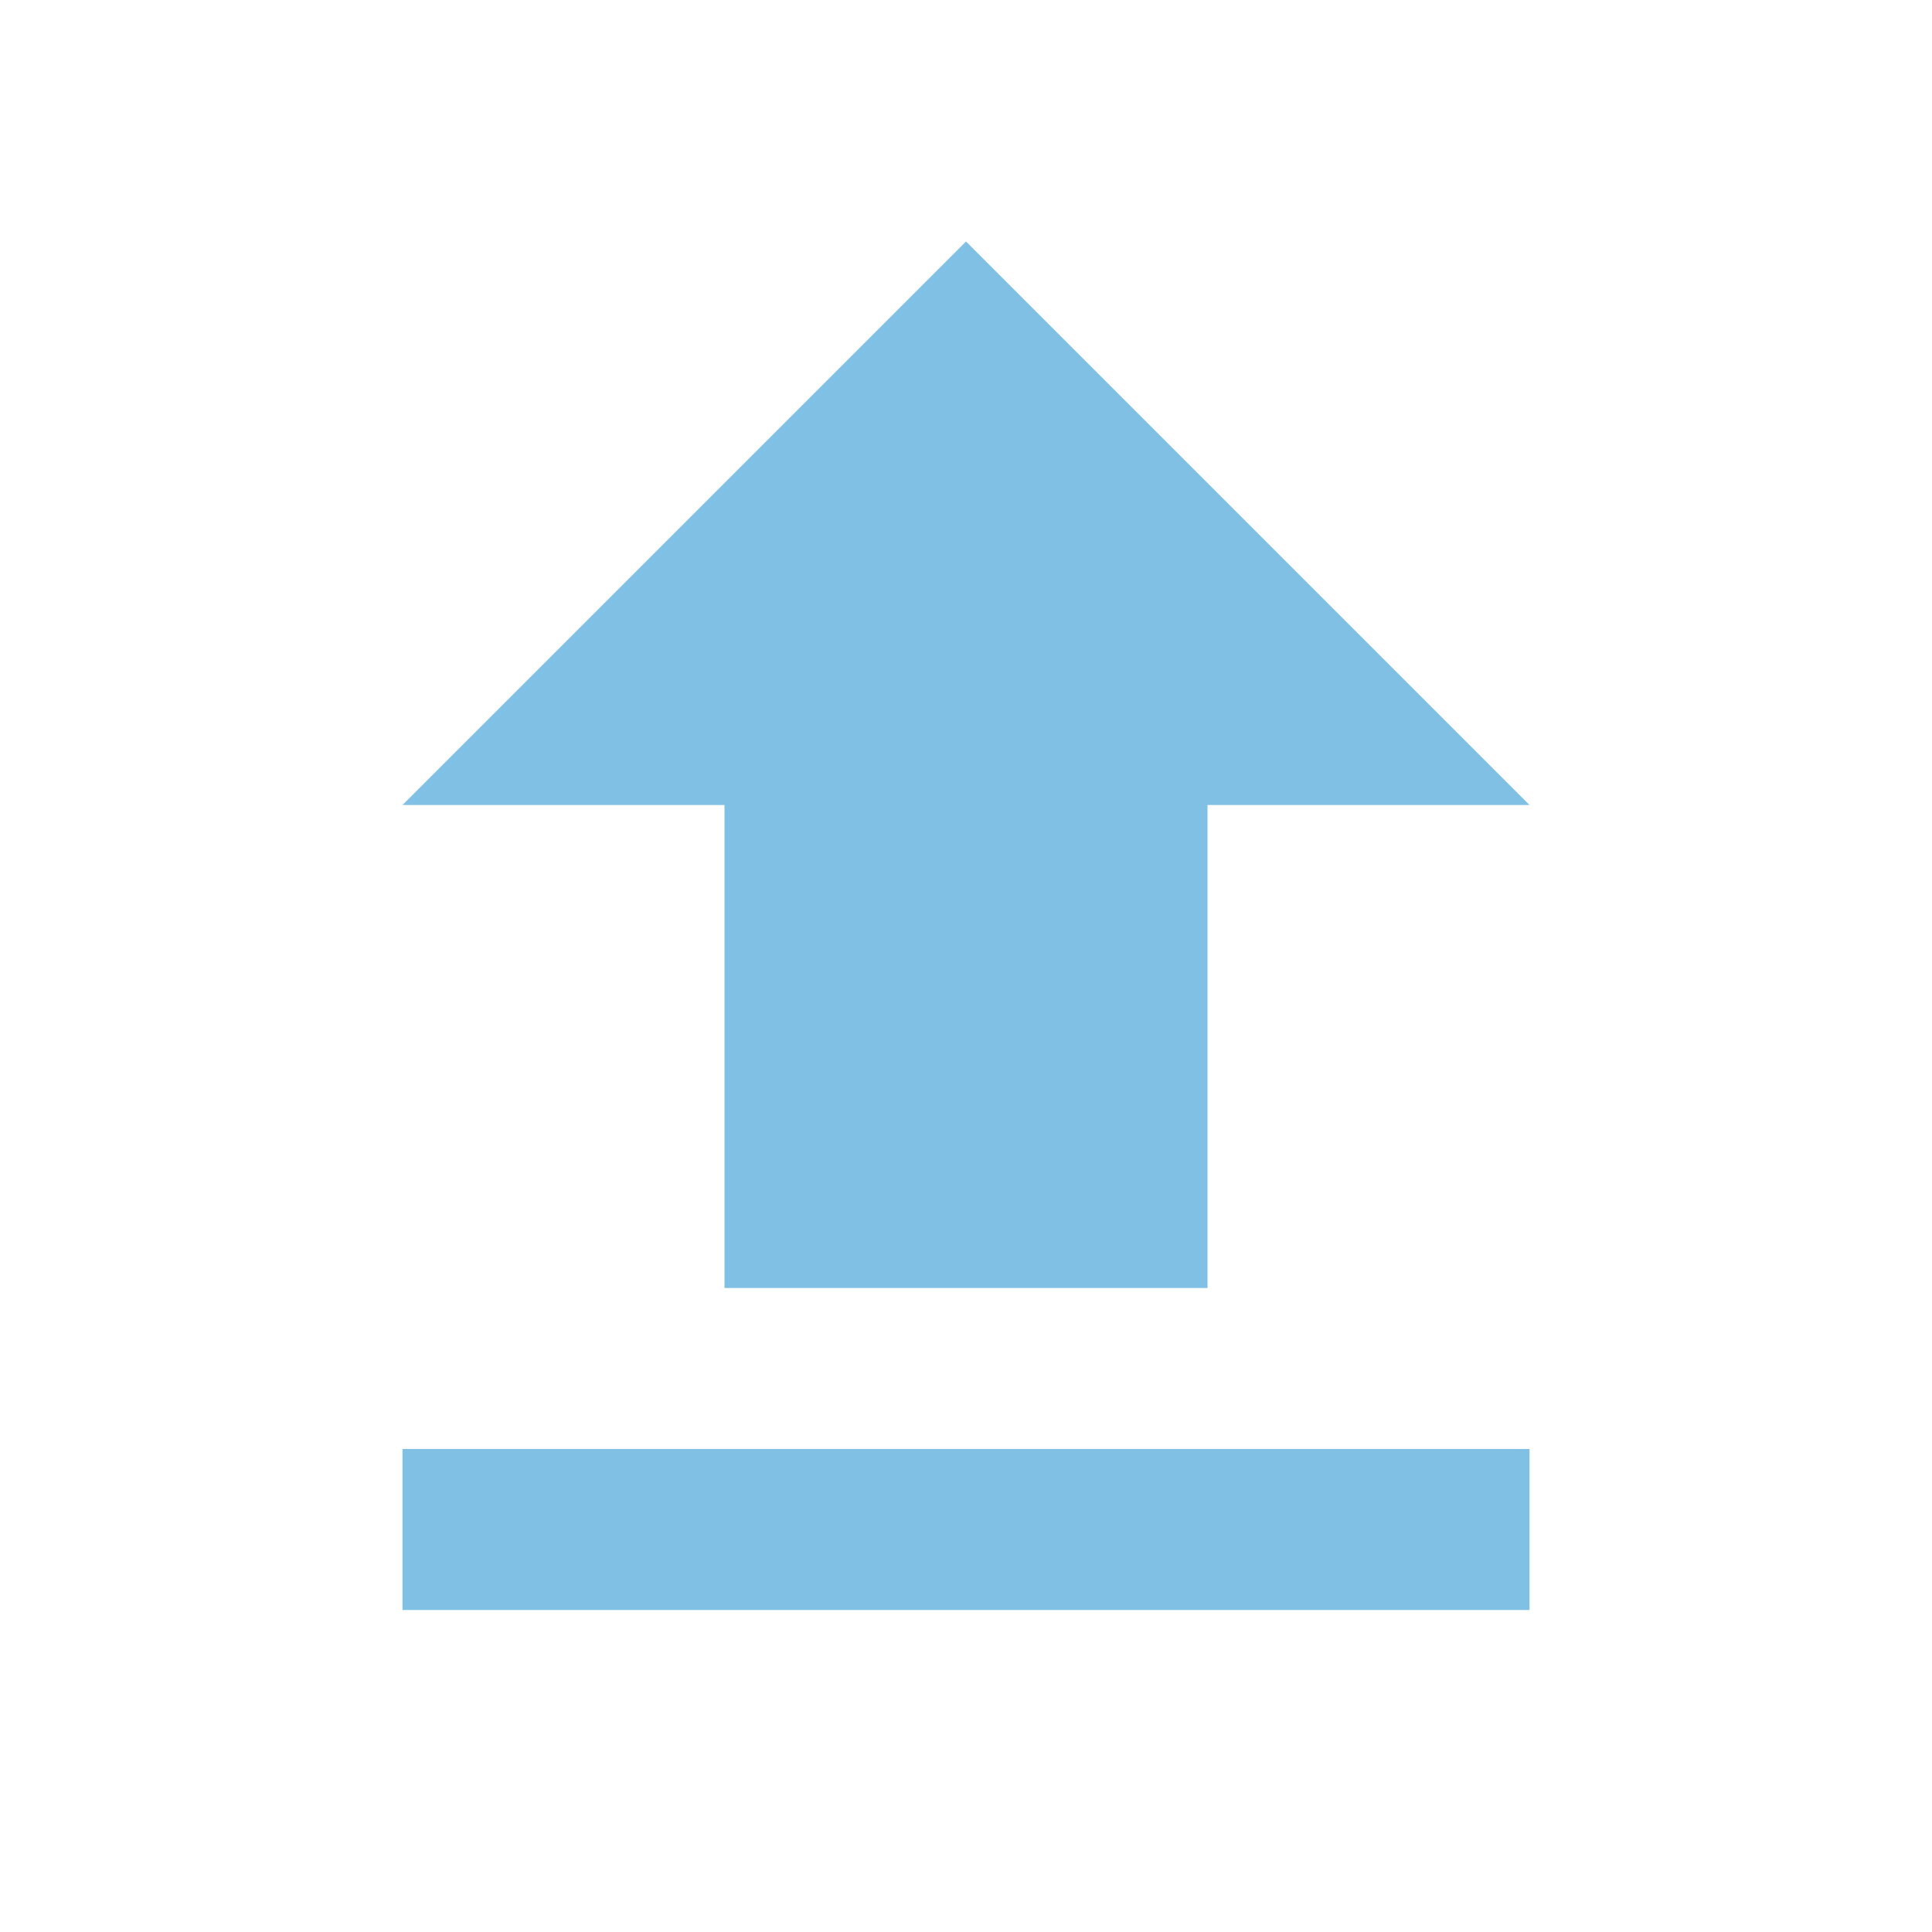
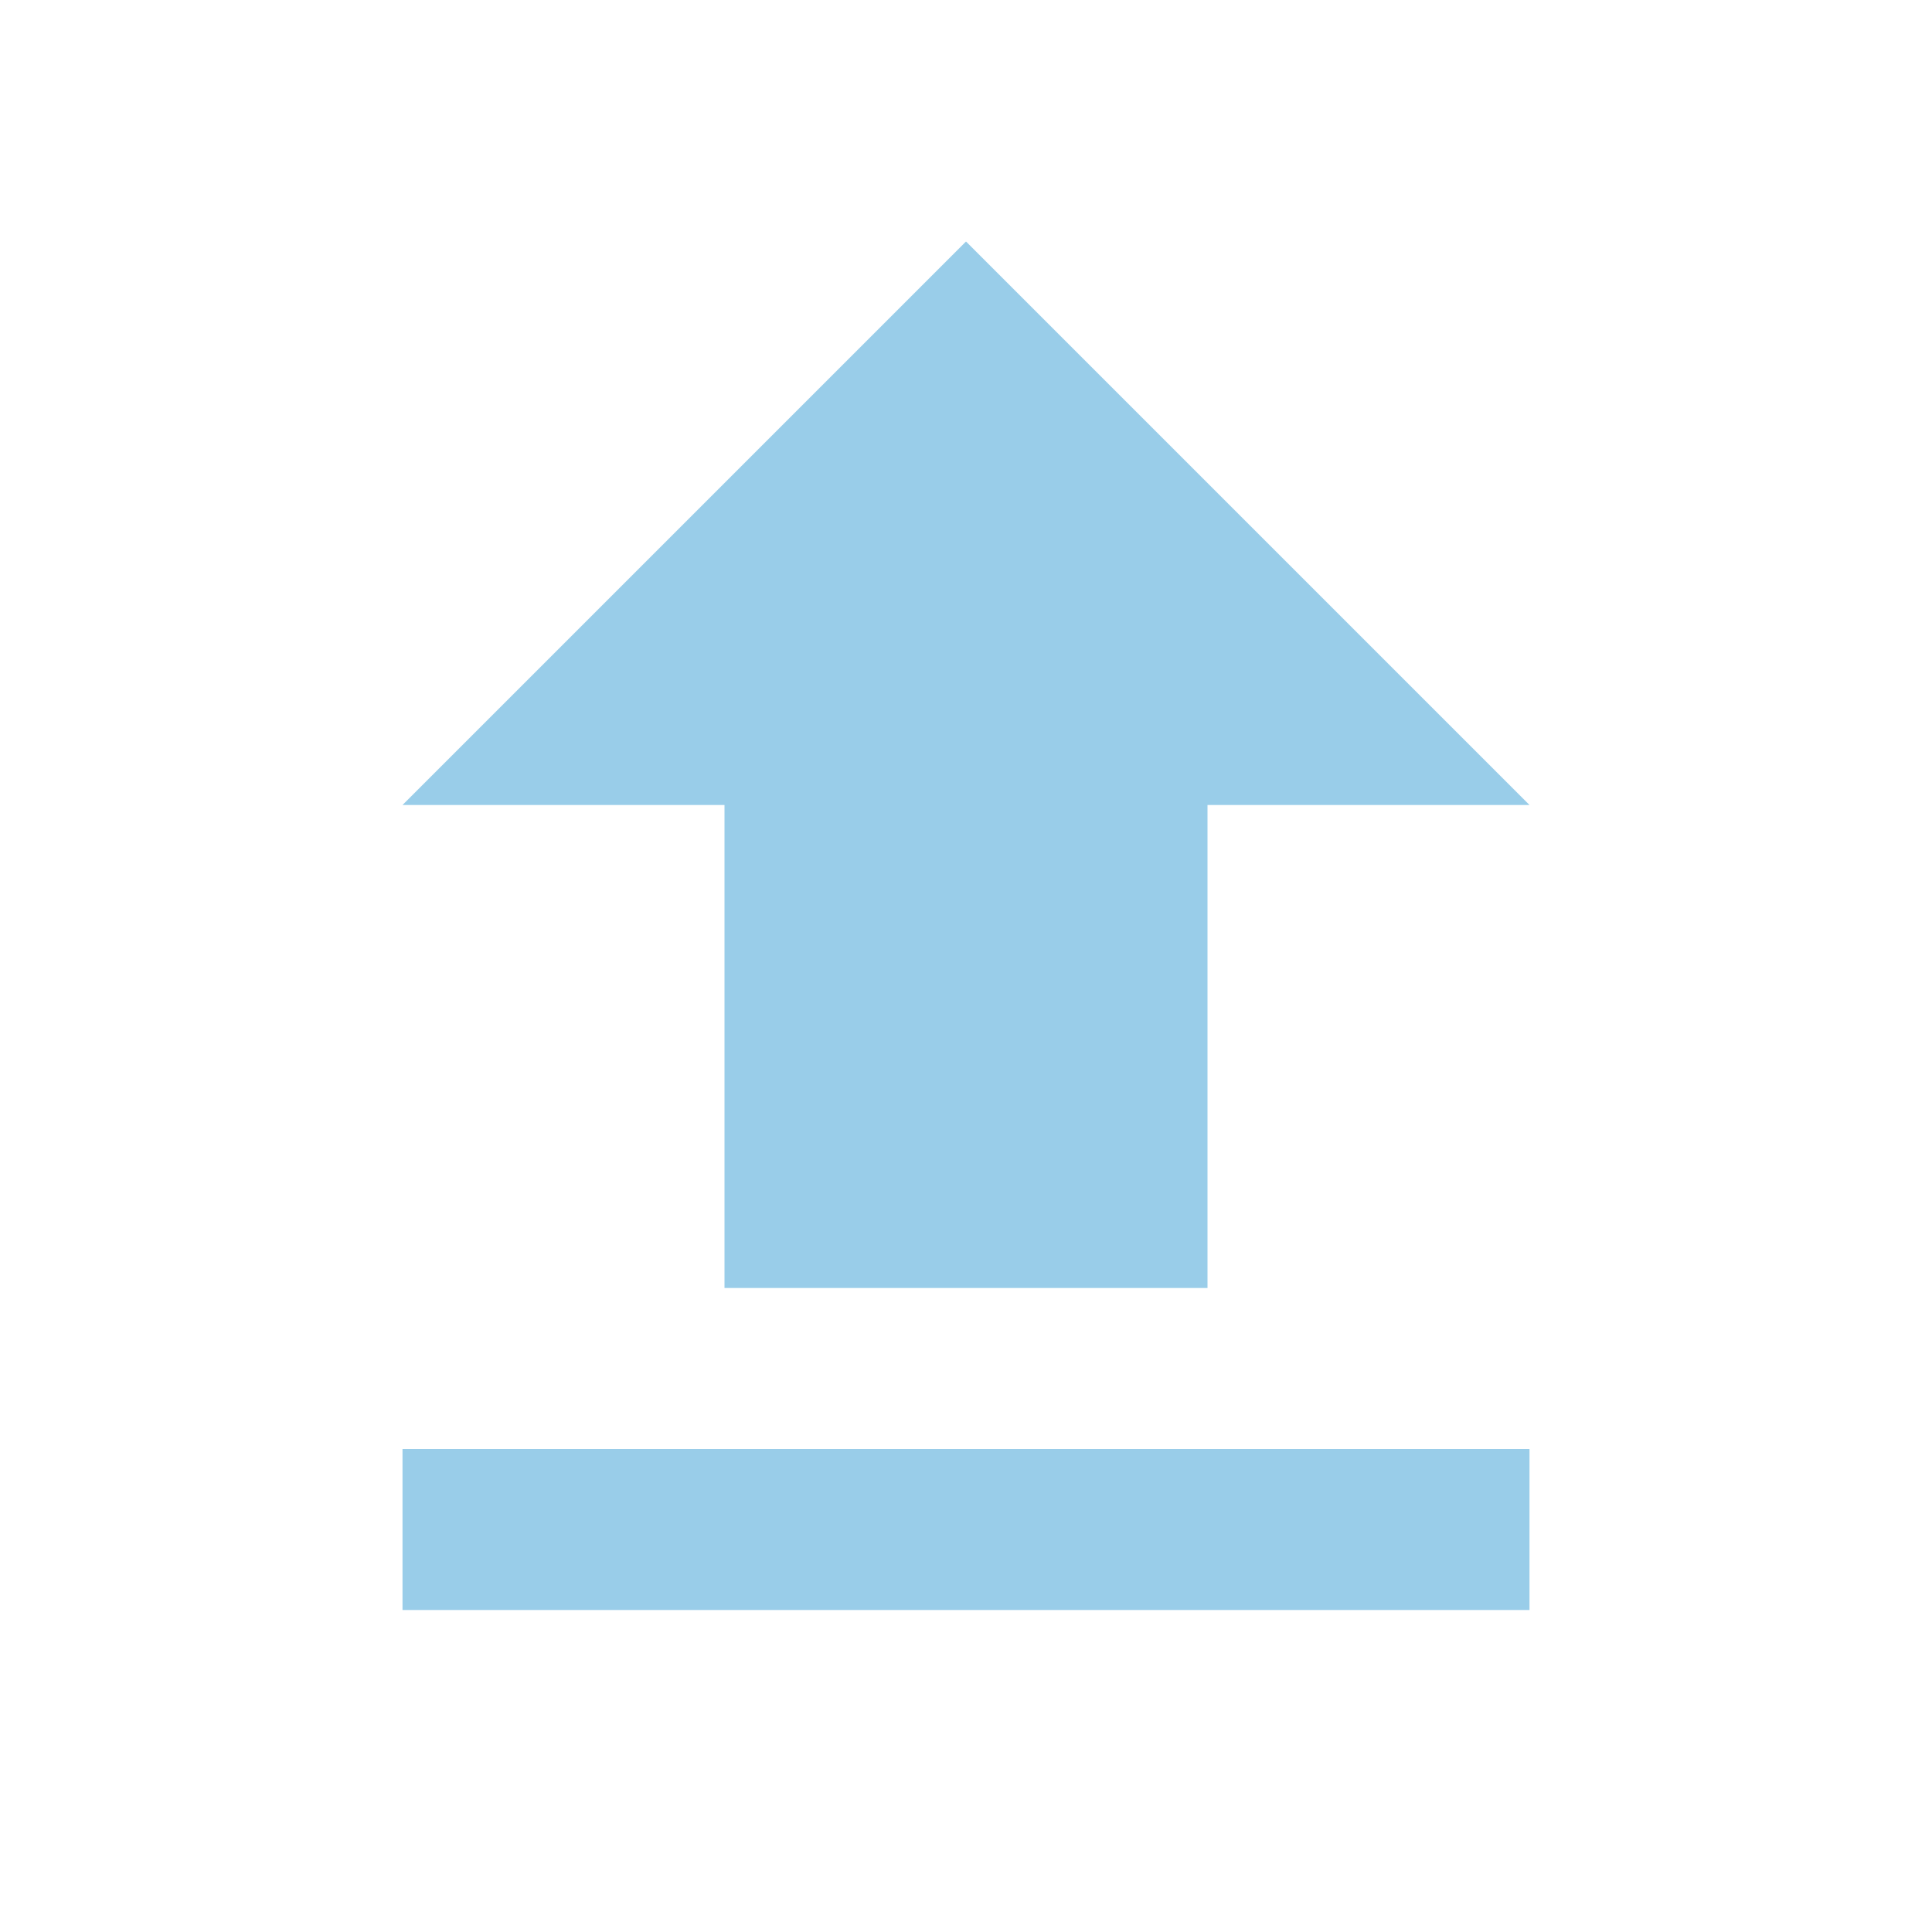
- <svg xmlns="http://www.w3.org/2000/svg" version="1.1" width="25.6" height="25.6" viewBox="0 0 24 24" id="svg2">
+ <svg xmlns="http://www.w3.org/2000/svg" version="1.1" width="24" height="24" viewBox="0 0 24 24" id="svg2">
  <defs id="defs8" />
-   <path d="M 9,16 V 10 H 5 l 7,-7 7,7 h -4 v 6 H 9 m -4,4 v -2 h 14 v 2 z" id="path4" style="fill:#0082c9;fill-opacity:1;opacity:0.5" />
+   <path d="M9,16V10H5L12,3L19,10H15V16H9M5,20V18H19V20H5Z" id="path4" style="fill:#99cde9;fill-opacity:1" />
</svg>
